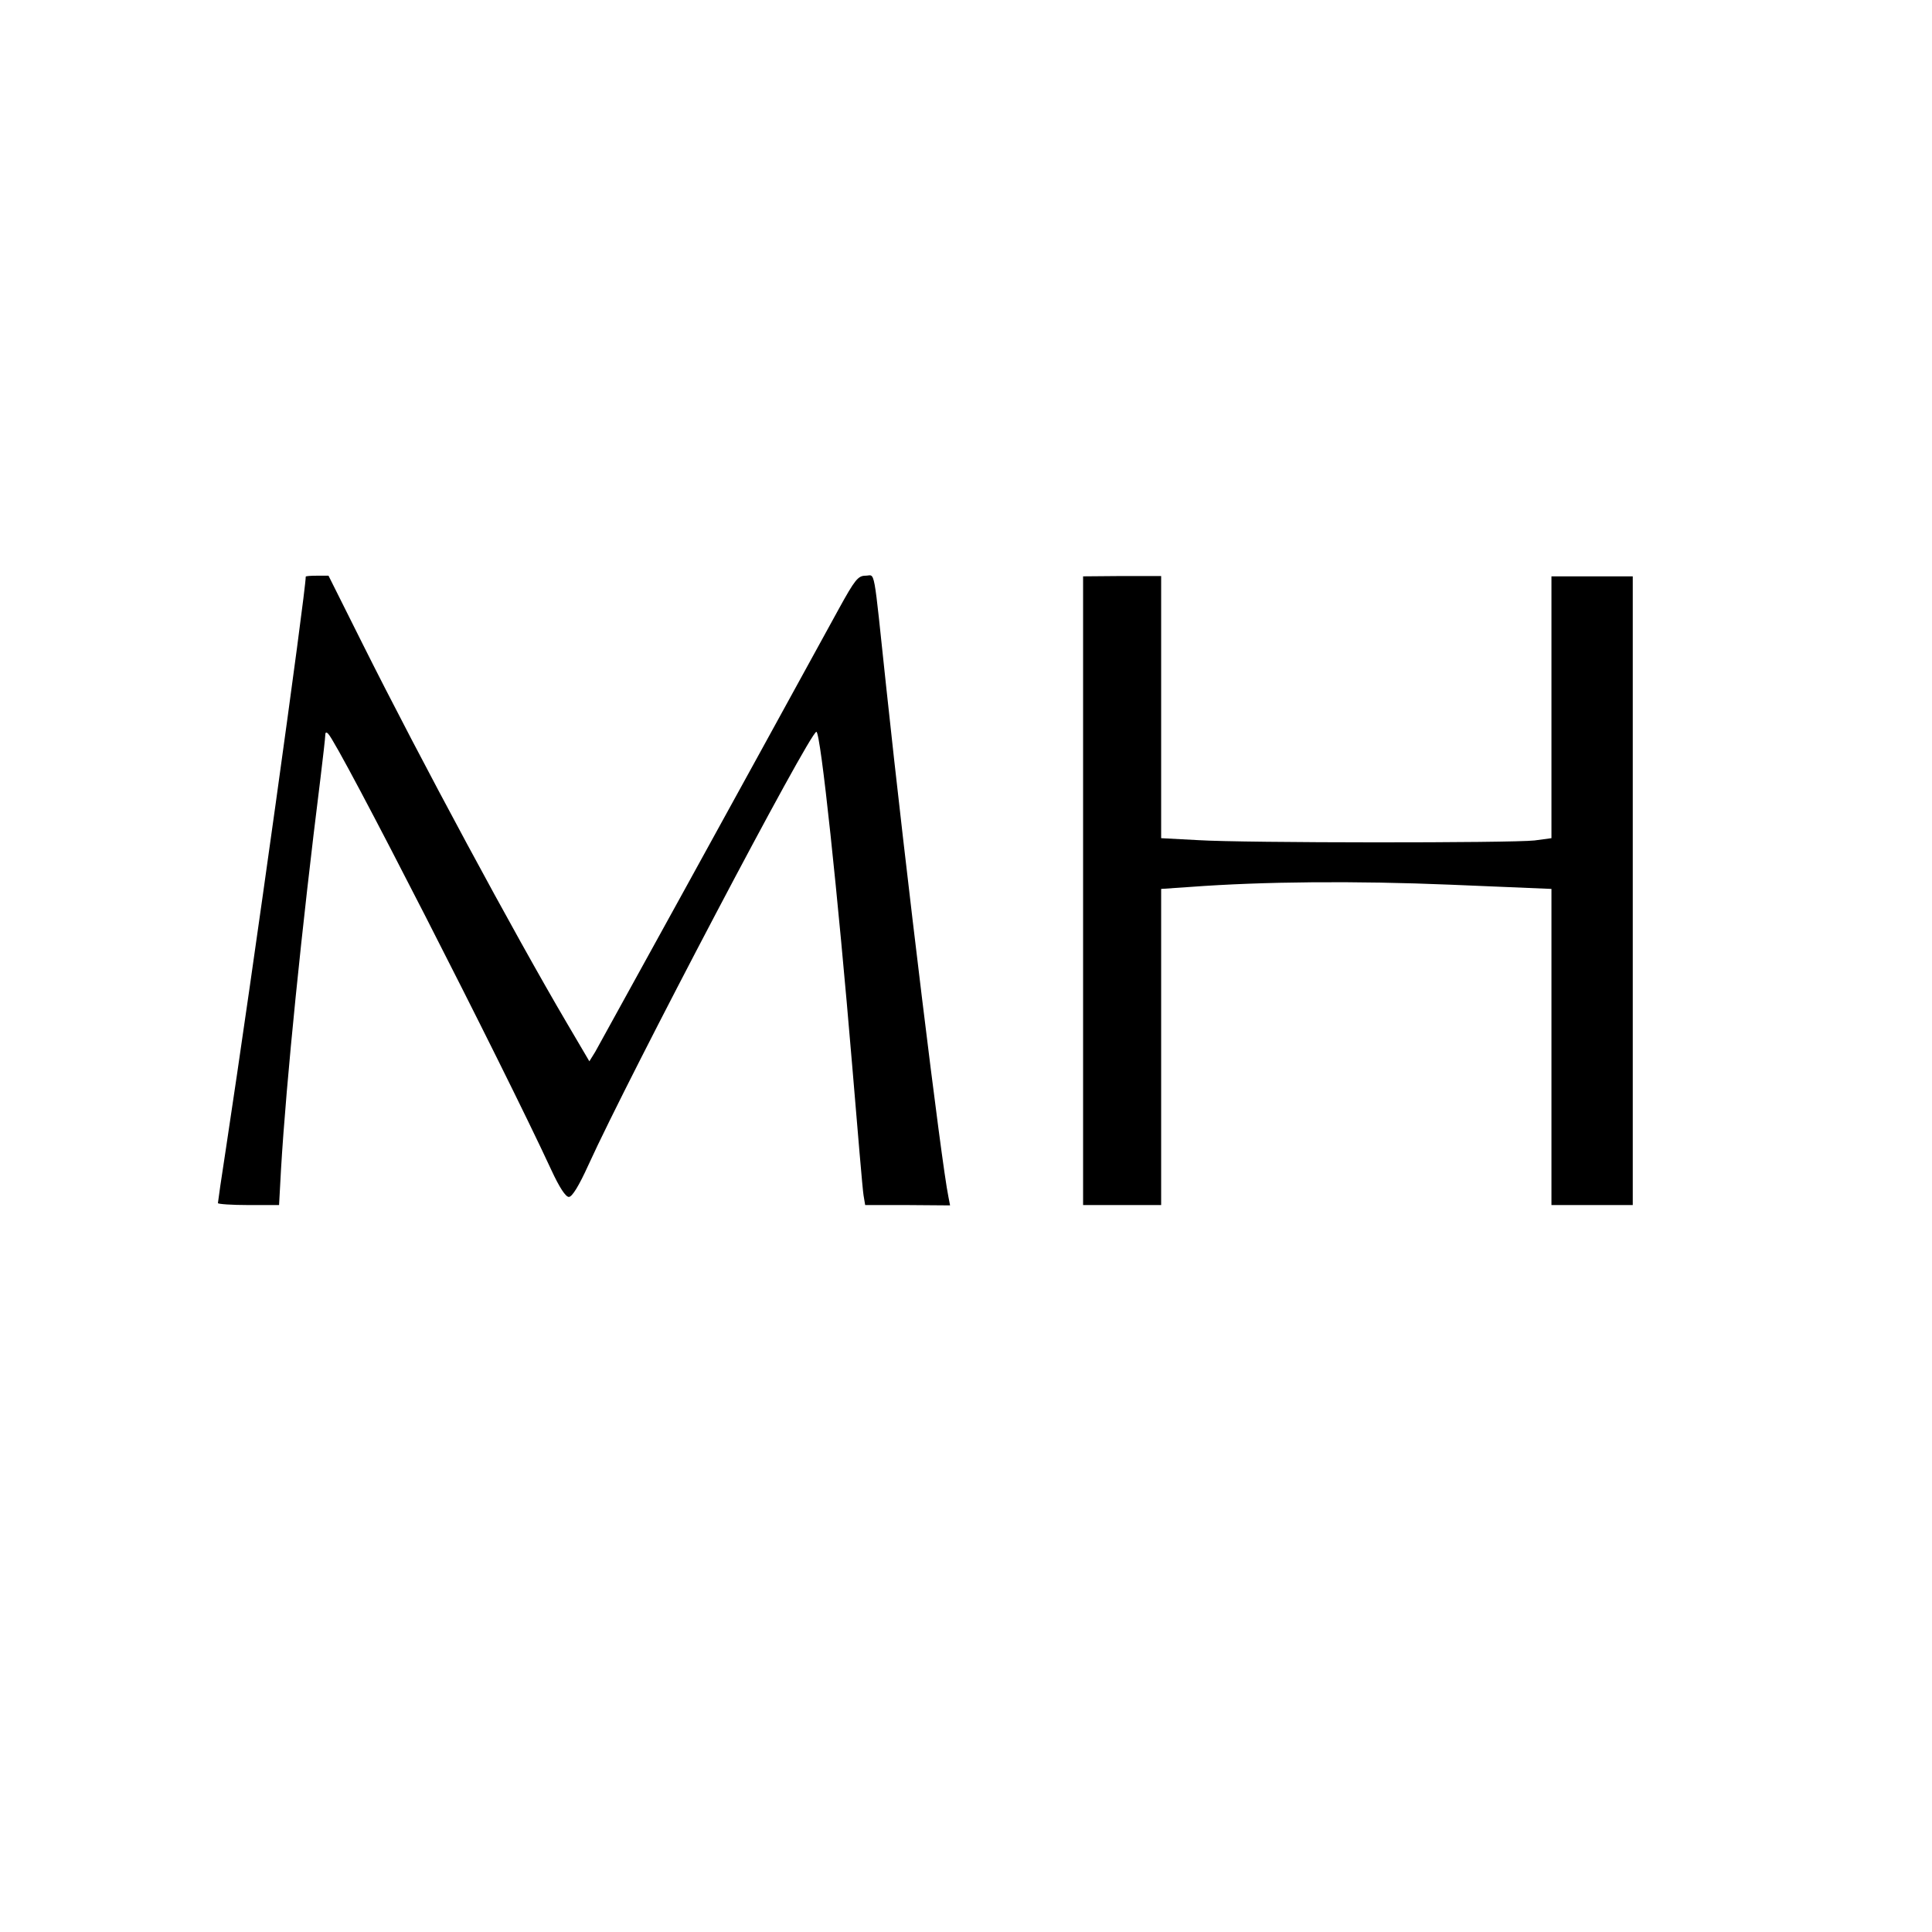
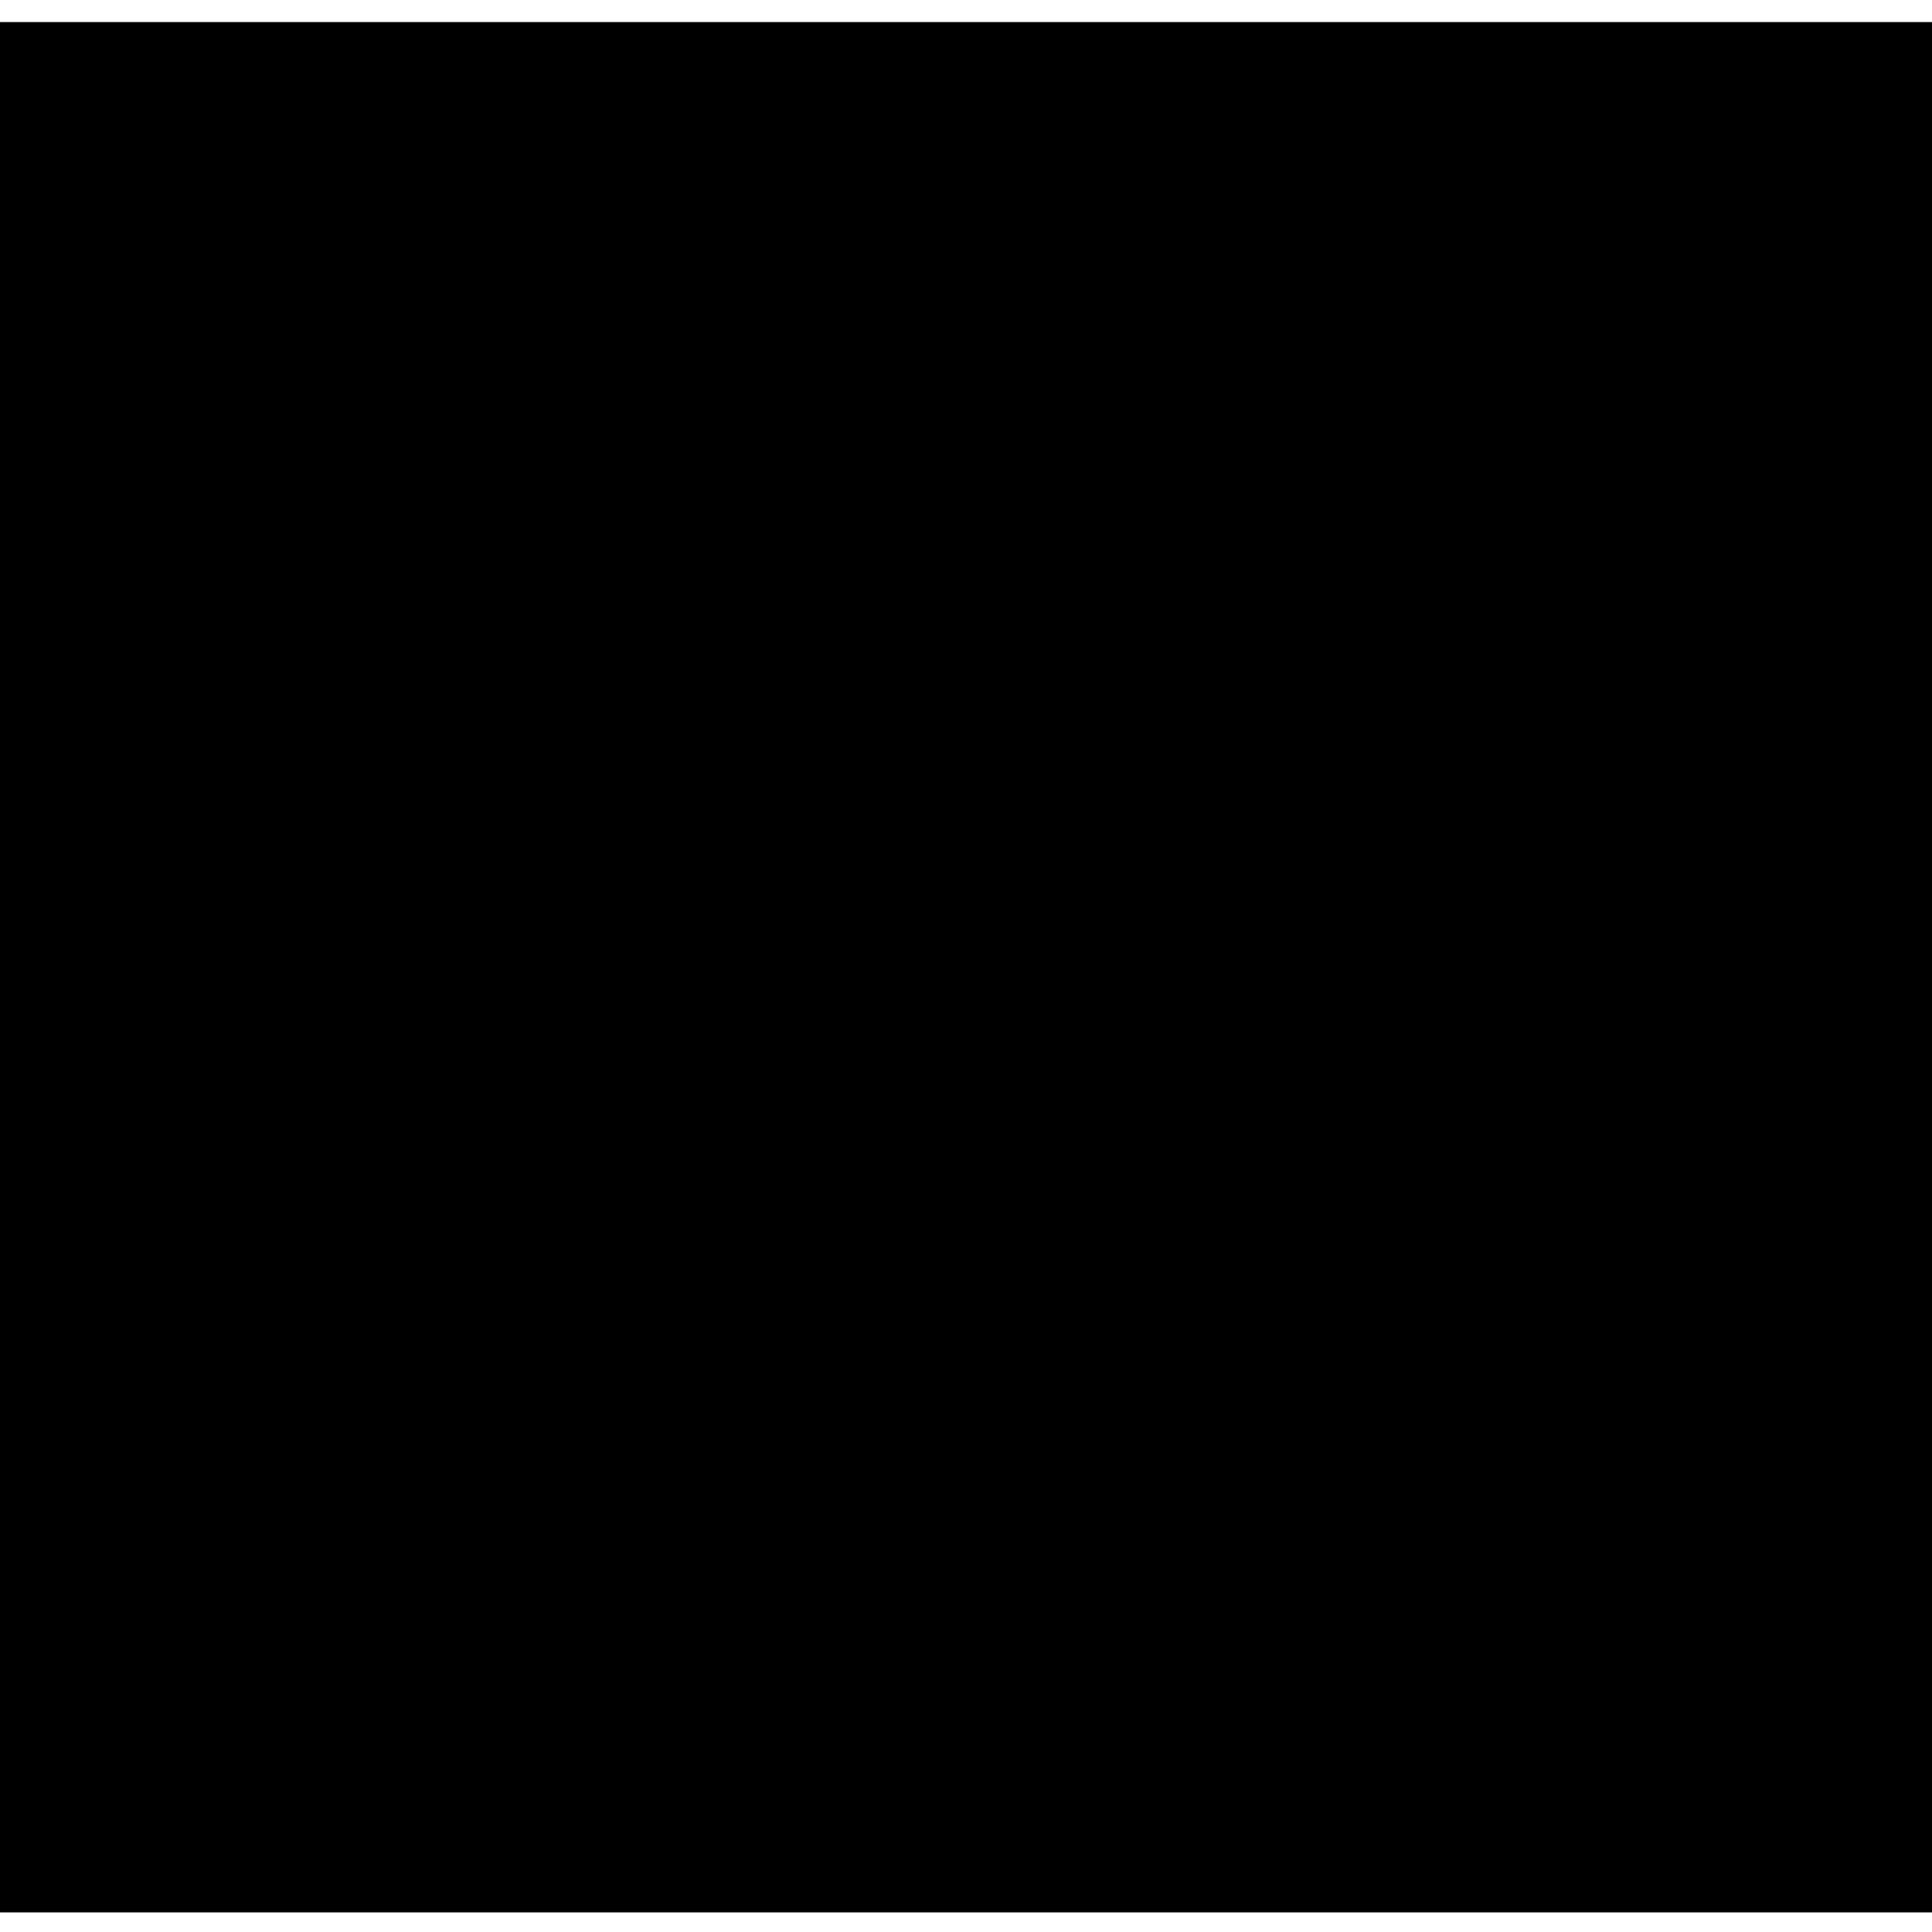
- <svg xmlns="http://www.w3.org/2000/svg" version="1.0" width="594pt" height="594pt" viewBox="0 0 594 594" preserveAspectRatio="xMidYMid meet">
-   <g transform="translate(0,594) scale(0.1,-0.1)" fill="#000000" stroke="none">
-     <path d="M940 4167 c0 -46 -164 -1224 -245 -1756 -14 -90 -25 -167 -25 -170 0 -3 42 -6 94 -6 l94 0 6 110 c16 271 64 745 121 1200 8 66 15 127 15 134 0 10 3 11 9 5 33 -33 535 -1015 686 -1341 25 -54 44 -83 54 -83 10 0 31 34 60 98 127 279 681 1332 701 1332 13 0 66 -500 110 -1025 17 -203 32 -383 35 -400 l5 -30 130 0 131 -1 -5 26 c-22 106 -132 1010 -191 1565 -41 385 -33 345 -64 345 -23 0 -33 -13 -82 -102 -287 -524 -736 -1339 -749 -1362 l-18 -29 -70 119 c-160 272 -449 808 -628 1166 l-104 208 -35 0 c-19 0 -35 -1 -35 -3z" />
-     <path d="M3330 3202 l0 -967 120 0 120 0 0 486 0 486 88 6 c227 17 511 19 801 7 l311 -13 0 -486 0 -486 125 0 125 0 0 967 0 966 -125 0 -125 0 0 -403 0 -402 -52 -7 c-70 -8 -891 -8 -1035 1 l-113 6 0 403 0 403 -120 0 -120 -1 0 -966z" />
+ <svg xmlns="http://www.w3.org/2000/svg" version="1.0" width="788pt" height="788pt" viewBox="0 0 788 788" preserveAspectRatio="xMidYMid meet">
+   <g transform="translate(0,788) scale(0.1,-0.1)" fill="#000000" stroke="none">
+     <path d="M0 3935 l0 -3855 3940 0 3940 0 0 3855 0 3855 -3940 0 -3940 0 0 -3855z" />
  </g>
</svg>
